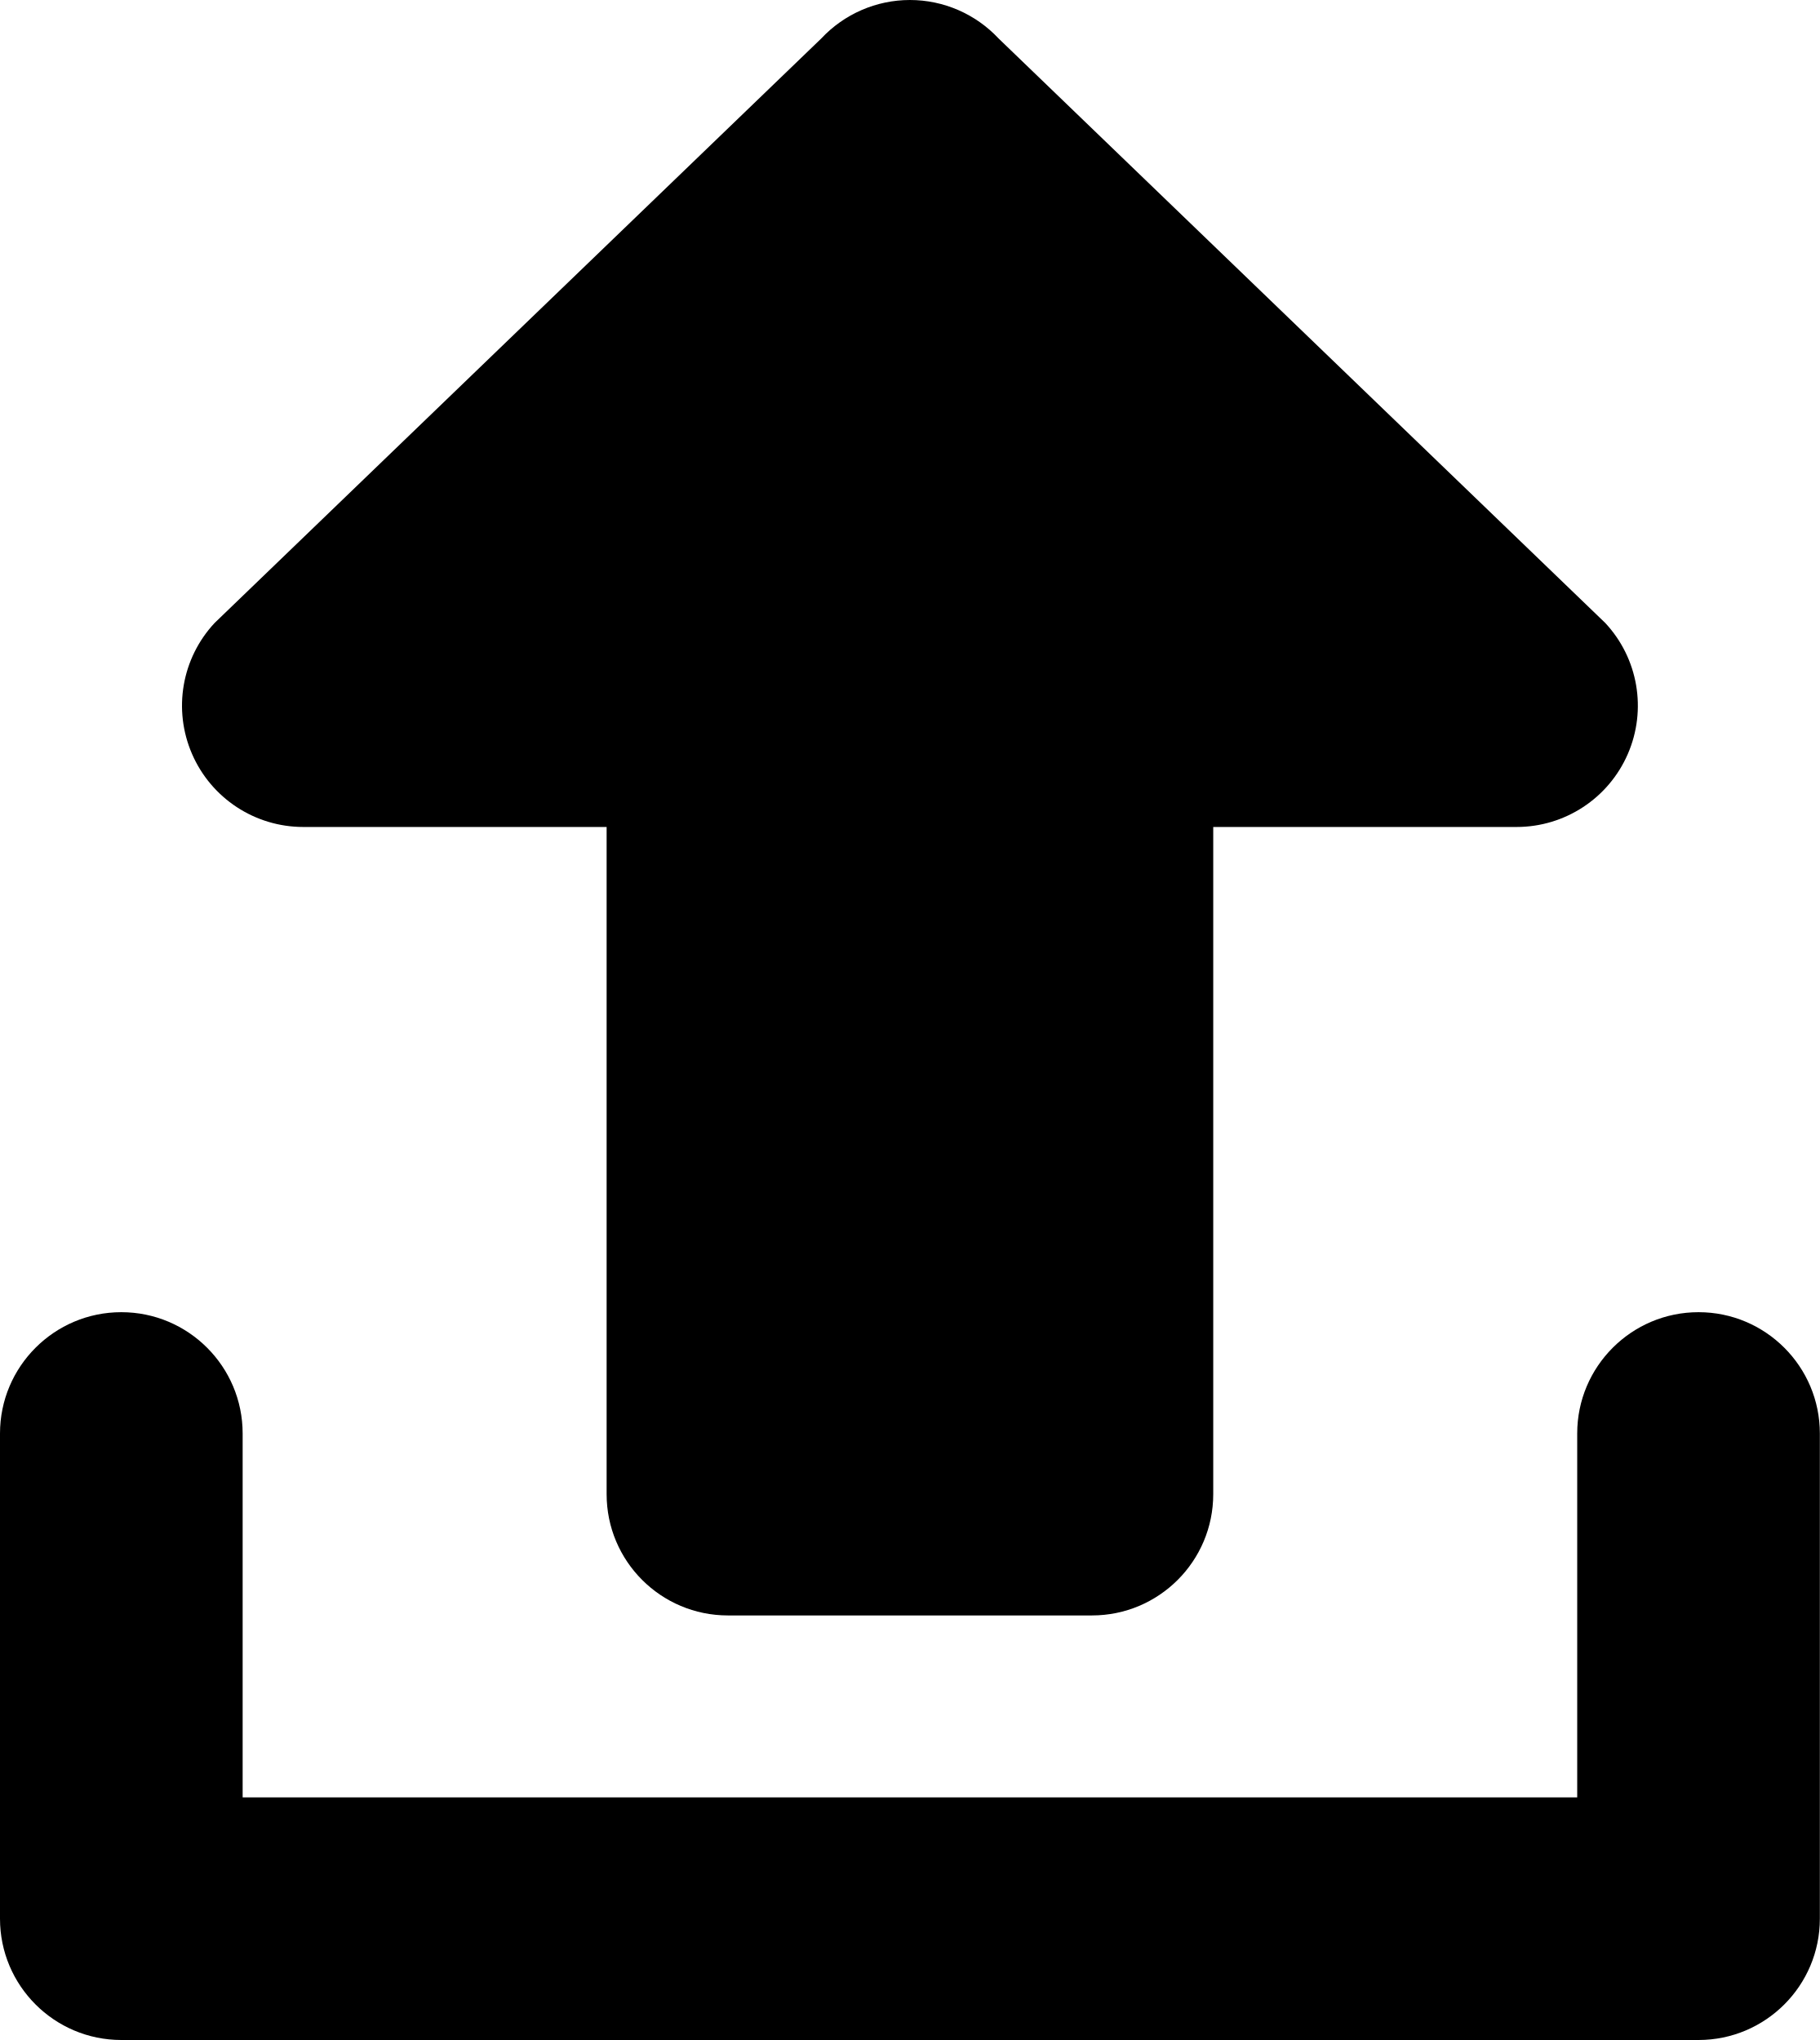
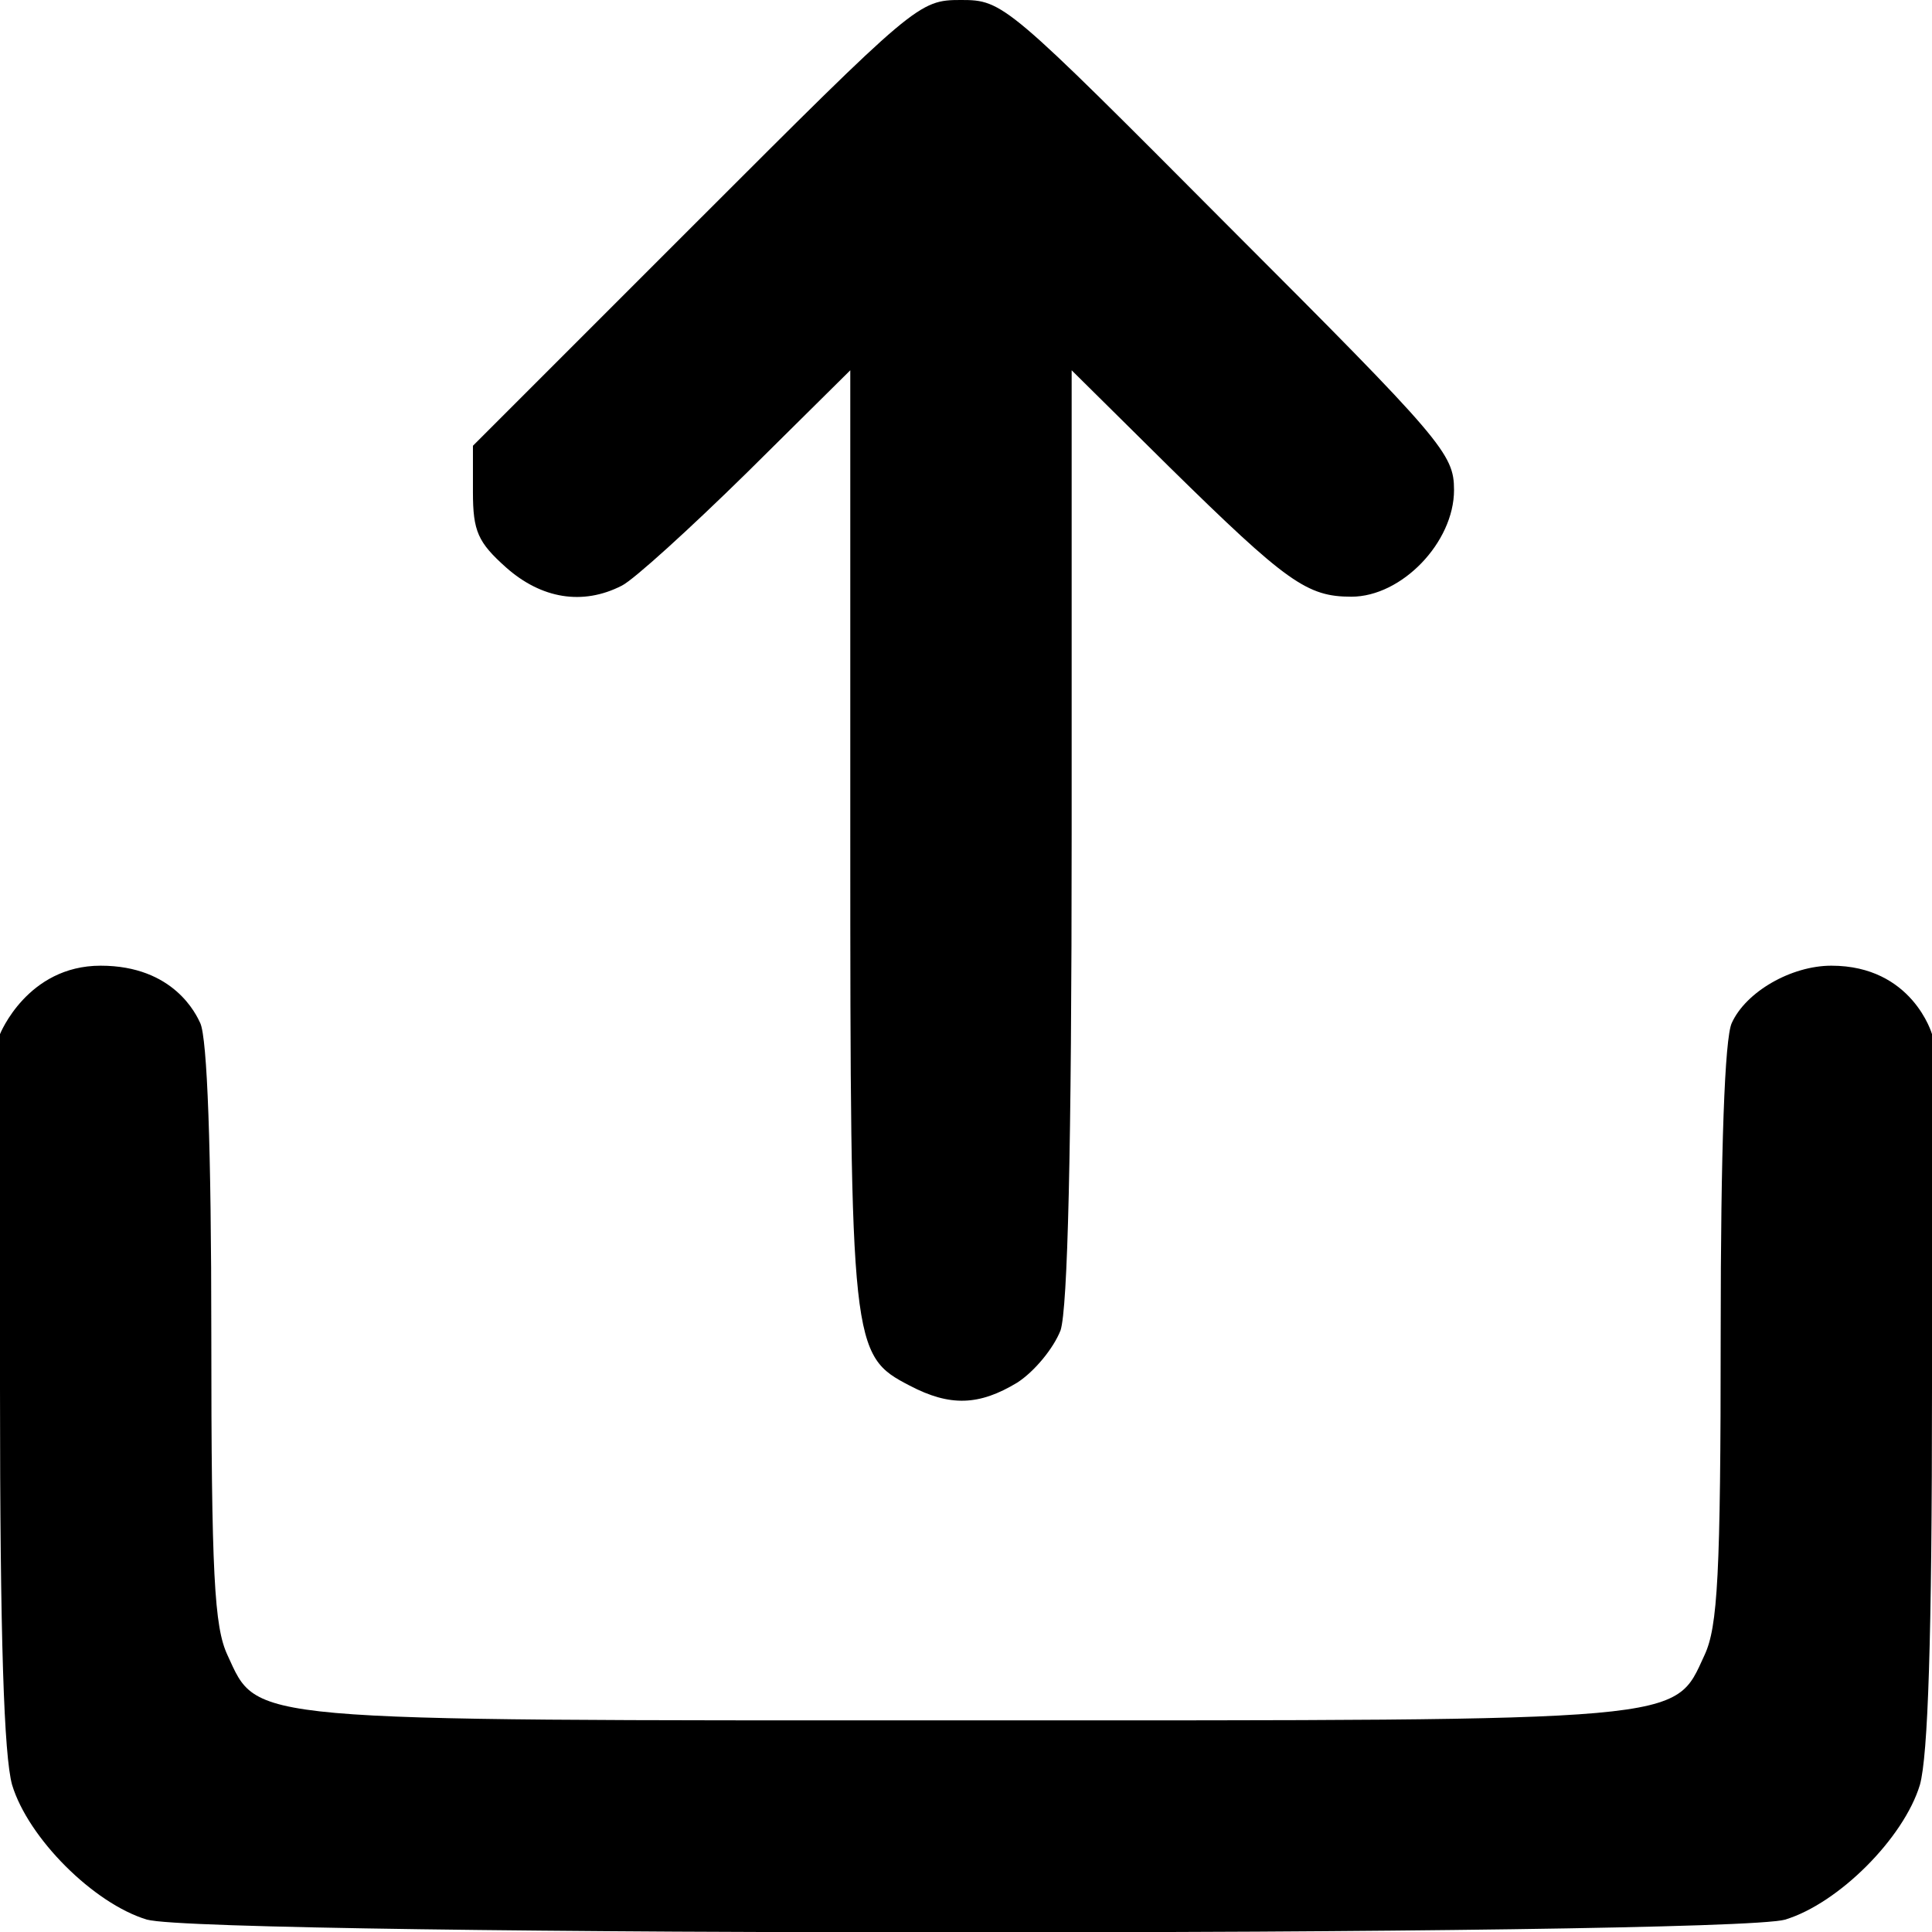
- <svg xmlns="http://www.w3.org/2000/svg" version="1.1" width="100%" height="100%" viewBox="0, 0, 847.332, 950">
-   <g id="Import" transform="translate(-88.334, -37)">
-     <g>
-       <path d="M470.709,54.935 C481.385,43.524 496.327,37 512.002,37 C527.678,37 542.619,43.524 553.296,54.935 L835.739,327.098 C851.104,343.565 855.2,367.516 846.246,388.134 C837.293,408.753 816.957,422.112 794.446,422.112 L653.224,422.112 L653.224,732.801 C653.224,764.011 627.917,789.289 596.735,789.289 L427.269,789.289 C396.059,789.289 370.78,764.011 370.78,732.801 L370.78,422.112 L229.558,422.112 C207.047,422.112 186.712,408.753 177.758,388.134 C168.805,367.516 172.9,343.565 188.265,327.098 z" fill="#000000" />
-       <path d="M879.177,648.067 C847.995,648.067 822.688,673.374 822.688,704.556 L822.688,874.022 L201.312,874.022 L201.312,704.556 C201.312,673.374 176.005,648.067 144.823,648.067 C113.641,648.067 88.334,673.374 88.334,704.556 L88.334,930.511 C88.334,961.693 113.641,987 144.823,987 L879.177,987 C910.359,987 935.666,961.693 935.666,930.511 L935.666,704.556 C935.666,673.374 910.359,648.067 879.177,648.067" fill="#000000" />
+ <svg xmlns="http://www.w3.org/2000/svg" width="100%" height="100%" viewBox="0 0 16 16" version="1.1" xml:space="preserve" style="fill-rule:evenodd;clip-rule:evenodd;stroke-linejoin:round;stroke-miterlimit:2;">
+   <g id="load" transform="matrix(0.00833333,0,0,-0.00833333,-2.66667,18.6641)">
+     <g transform="matrix(-1,-1.22465e-16,1.22465e-16,-1,2555,3086.7)">
+       <path d="M1224,2221C1207,2210 1188,2187 1181,2169C1174,2147 1170,1993 1170,1676L1170,1215L1073,1311C956,1426 936,1440 892,1440C842,1440 790,1386 790,1334C790,1298 801,1285 1014,1072C1235,850 1238,847 1280,847C1322,847 1325,850 1544,1069L1765,1290L1765,1336C1765,1375 1760,1386 1732,1411C1697,1442 1656,1449 1617,1429C1605,1423 1549,1372 1493,1317L1390,1215L1390,1678C1390,2186 1389,2194 1331,2224C1291,2245 1262,2244 1224,2221Z" style="fill-rule:nonzero;" />
    </g>
+     <path d="M420,1280C347.096,1280 320,1212 320,1212L320,860C320,610 324,495 332,466C348,413 413,348 466,332C525,315 2035,315 2094,332C2147,348 2212,413 2228,466C2236,495 2240,610 2240,860L2240,1212C2240,1212 2220.45,1280 2140,1280C2100,1280 2055,1254 2041,1223C2034,1208 2030,1098 2030,914C2030,674 2027,623 2014,595C1983,528 2003,530 1280,530C557,530 577,528 546,595C533,623 530,674 530,914C530,1098 526,1208 519,1223C515.15,1231.25 492.904,1280 420,1280Z" style="fill-rule:nonzero;" />
  </g>
</svg>
